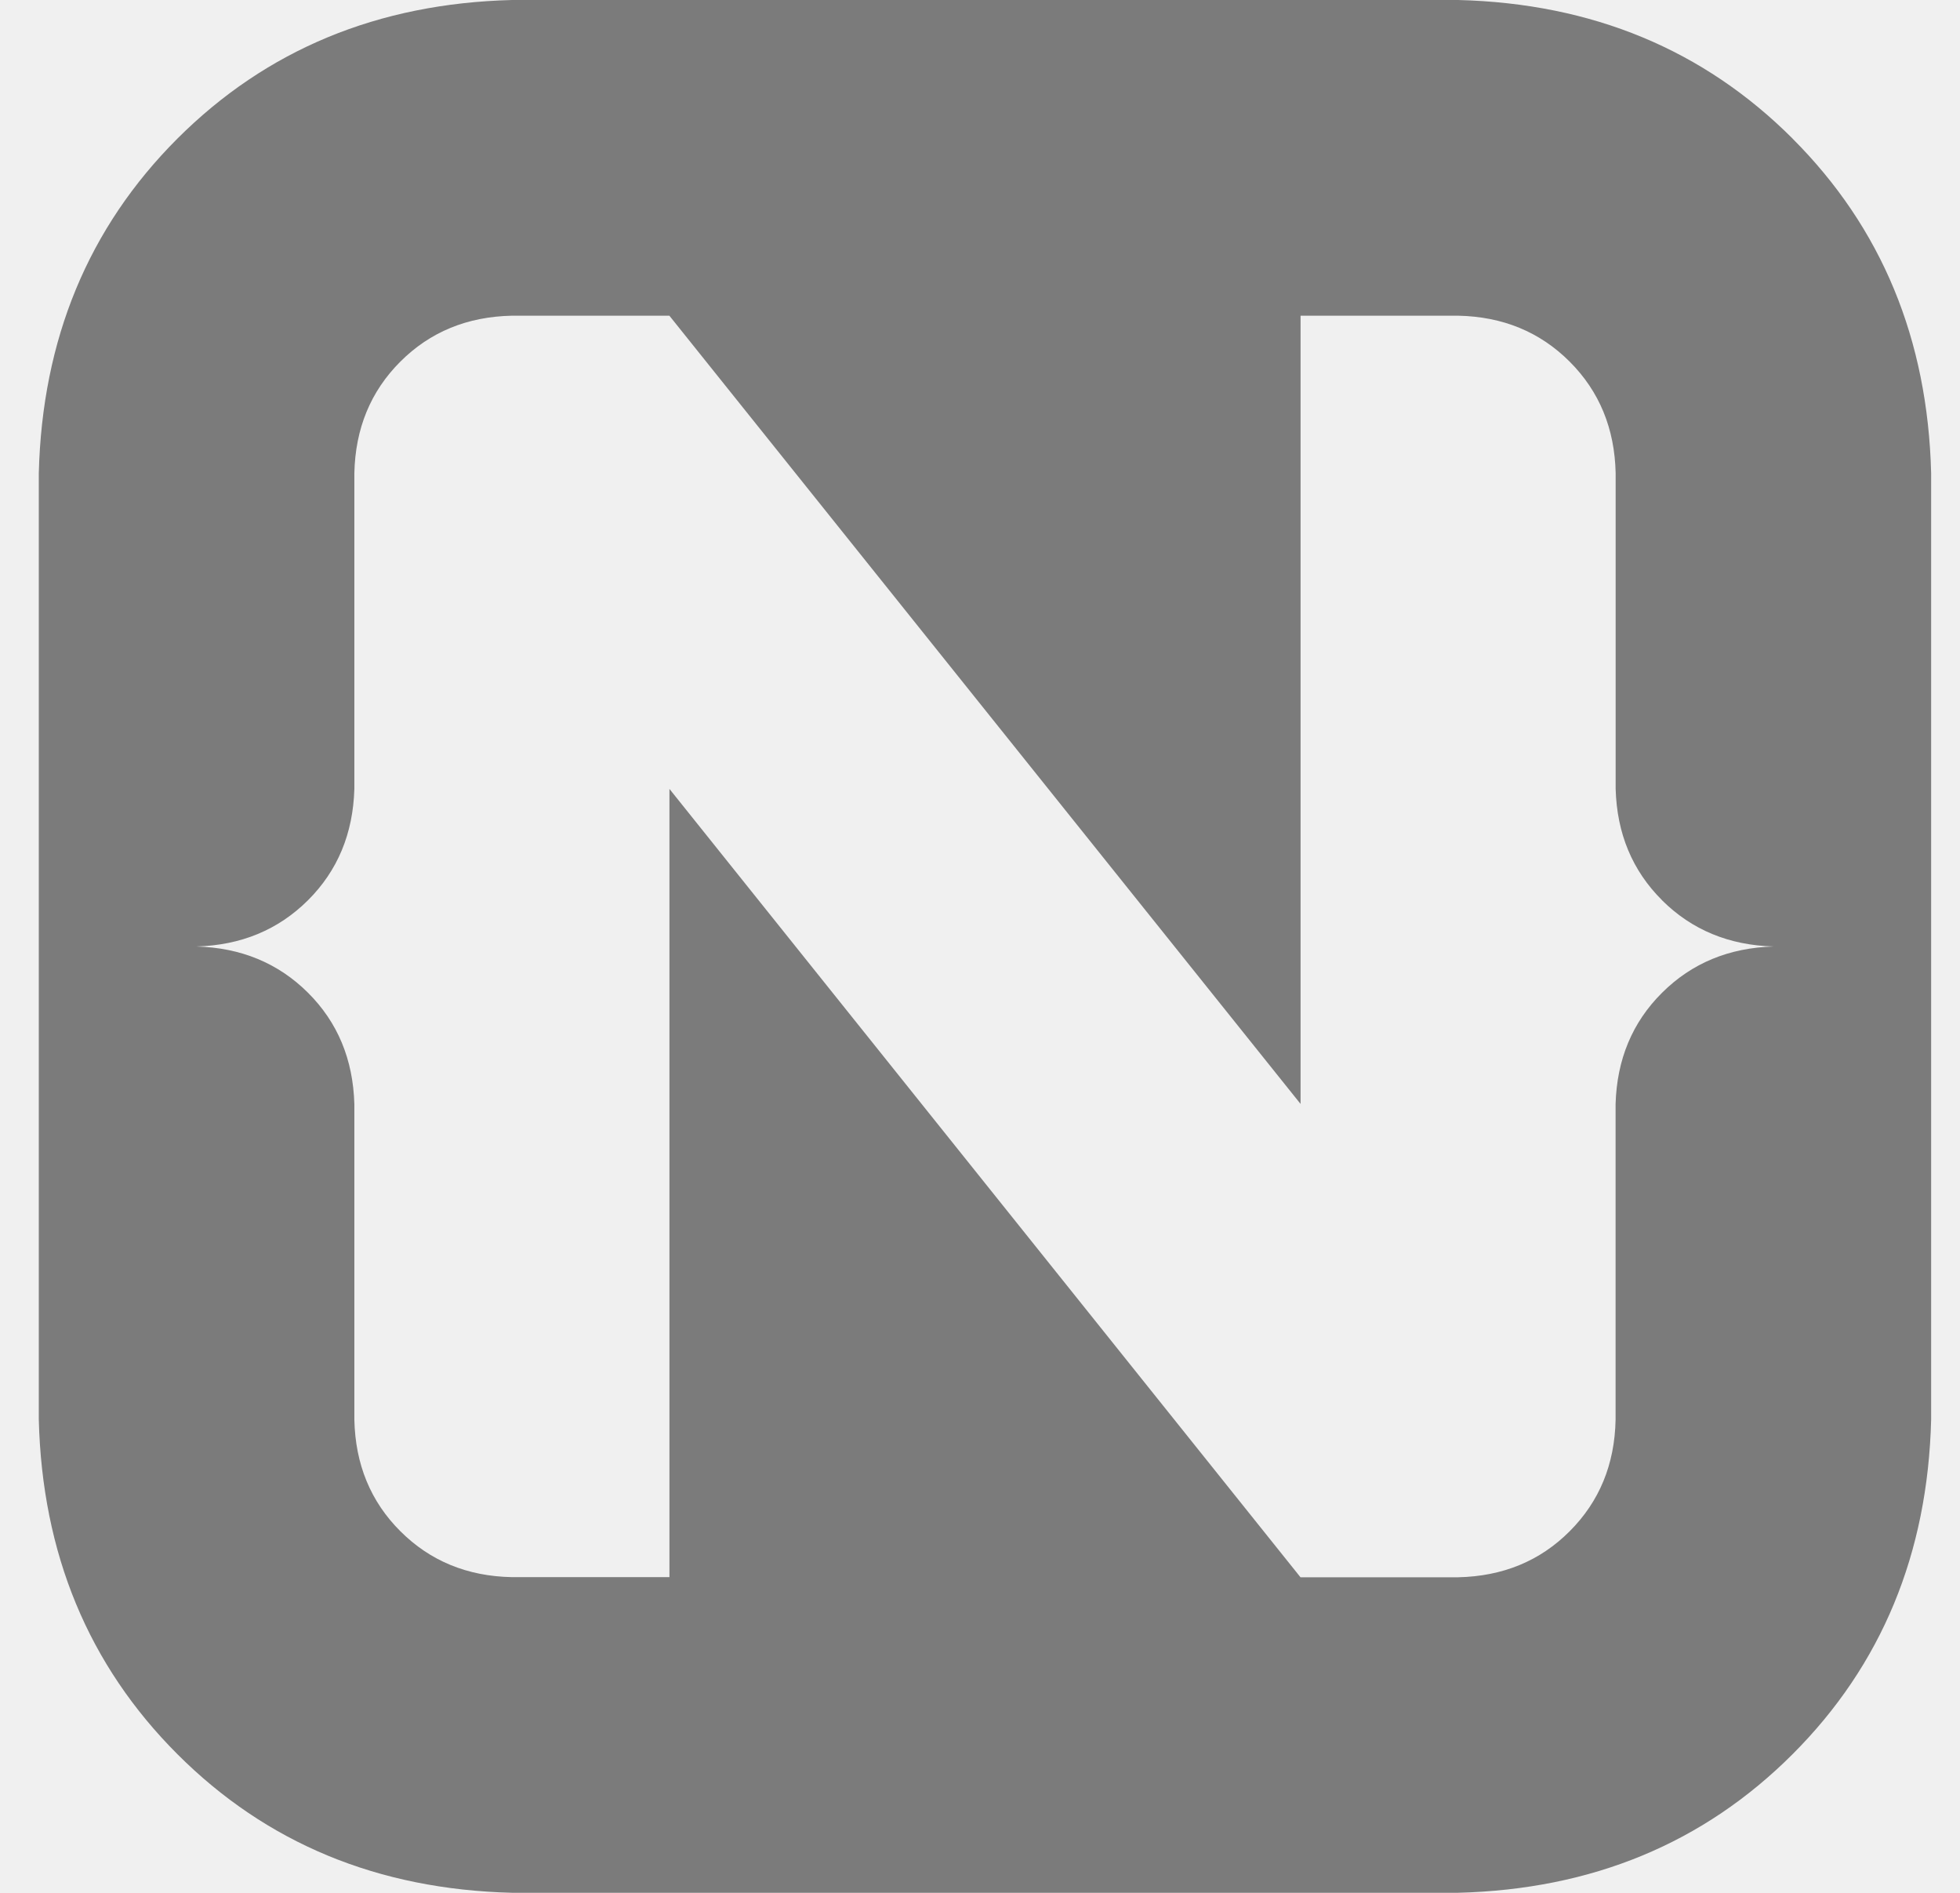
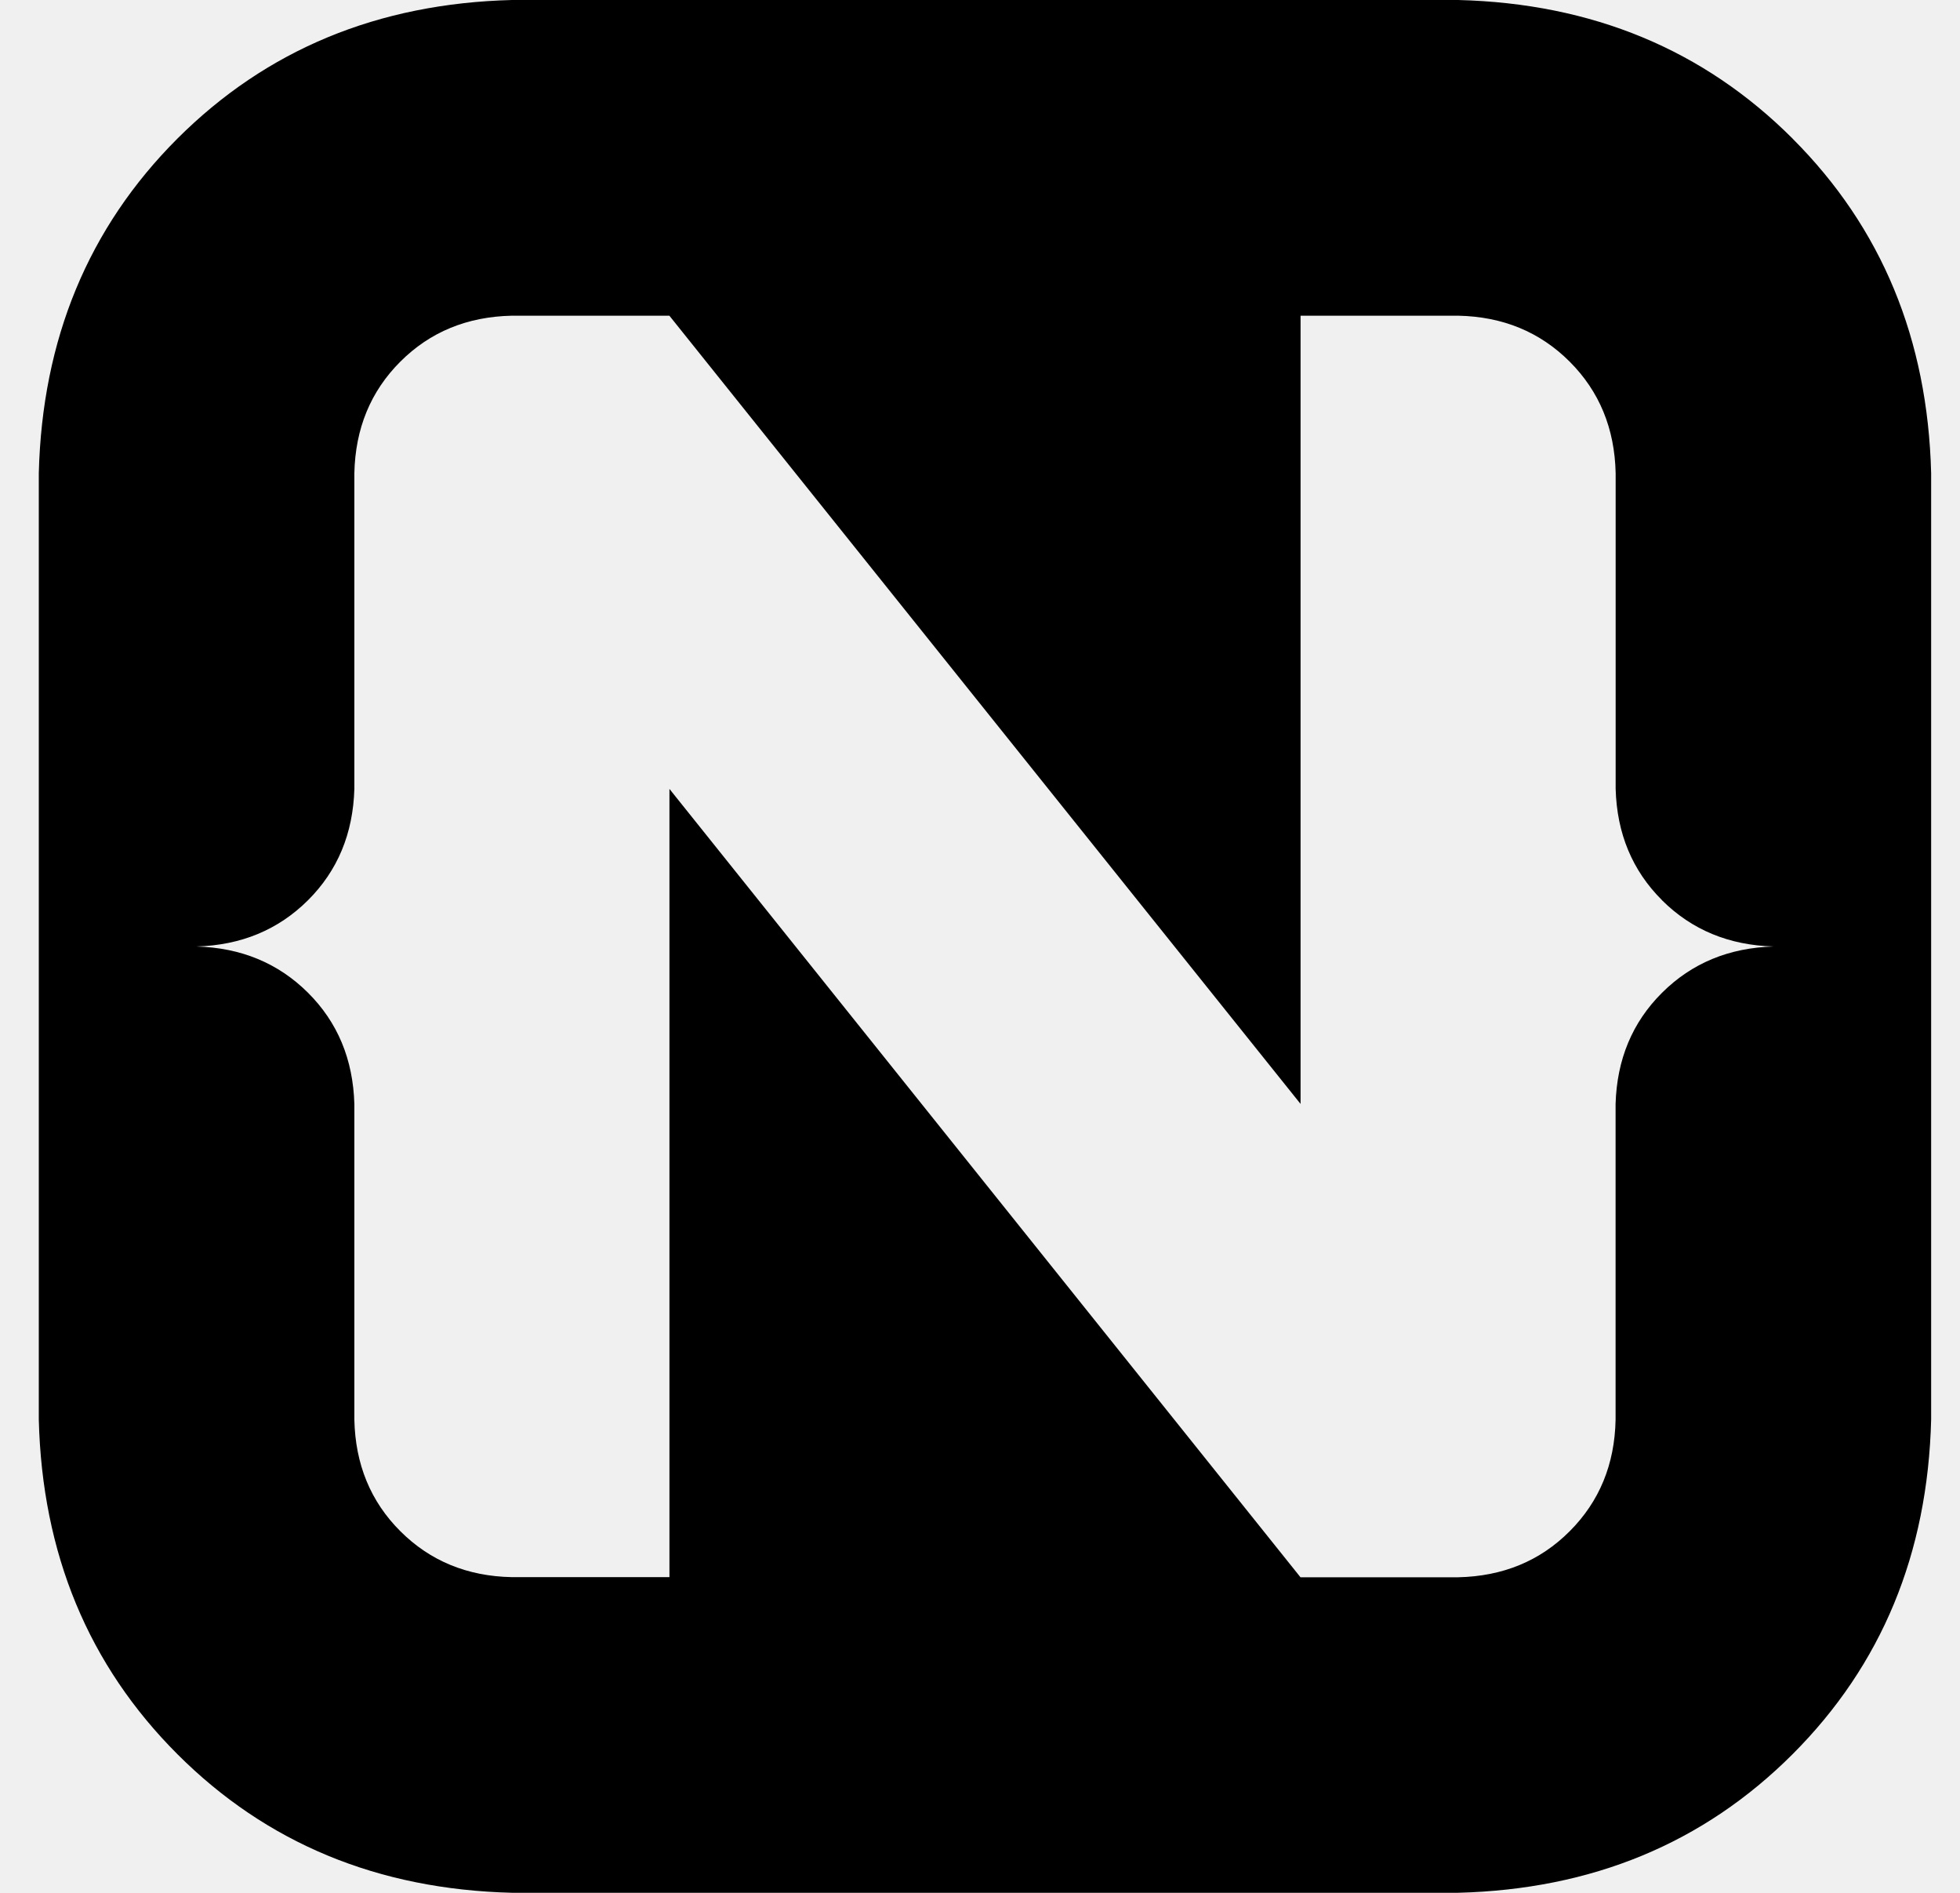
<svg xmlns="http://www.w3.org/2000/svg" width="29" height="28" fill="none">
  <g clip-path="url(#a)">
-     <path fill="#7B7B7B" d="M26.523 2.051c1.317 1.317 2 2.966 2.05 4.949v14c-.05 1.982-.733 3.632-2.05 4.949-1.317 1.317-2.967 2-4.95 2.05h-14c-1.982-.05-3.631-.733-4.948-2.05C1.308 24.632.624 22.982.574 21V7c.05-1.982.734-3.632 2.05-4.949C3.943.734 5.592.051 7.575 0h14c1.982.05 3.632.734 4.949 2.051Zm-1.931 11.266c-.44-.438-.669-.987-.687-1.648V7c-.014-.66-.241-1.211-.68-1.65-.44-.44-.99-.667-1.652-.68h-2.33V16.33L9.904 4.67H7.574c-.661.014-1.211.24-1.651.68-.44.44-.666.99-.68 1.65v4.67c-.019.66-.247 1.21-.687 1.648-.44.437-.99.665-1.65.683.66.018 1.21.246 1.65.683.44.438.668.987.687 1.648V21c.014.66.24 1.211.68 1.65.44.44.99.667 1.65.68h2.332V11.67l9.337 11.662h2.331c.661-.014 1.212-.24 1.651-.68.44-.44.667-.99.68-1.65v-4.67c.019-.66.248-1.21.688-1.647.44-.438.99-.665 1.65-.684-.66-.018-1.21-.246-1.65-.683Z" />
+     <path fill="currentColor" d="M26.523 2.051c1.317 1.317 2 2.966 2.05 4.949v14c-.05 1.982-.733 3.632-2.05 4.949-1.317 1.317-2.967 2-4.95 2.05h-14c-1.982-.05-3.631-.733-4.948-2.05C1.308 24.632.624 22.982.574 21V7c.05-1.982.734-3.632 2.05-4.949C3.943.734 5.592.051 7.575 0h14c1.982.05 3.632.734 4.949 2.051Zm-1.931 11.266c-.44-.438-.669-.987-.687-1.648V7c-.014-.66-.241-1.211-.68-1.65-.44-.44-.99-.667-1.652-.68h-2.33V16.33L9.904 4.67H7.574c-.661.014-1.211.24-1.651.68-.44.44-.666.99-.68 1.65v4.67c-.019.66-.247 1.21-.687 1.648-.44.437-.99.665-1.65.683.66.018 1.21.246 1.65.683.44.438.668.987.687 1.648V21c.014.66.24 1.211.68 1.65.44.44.99.667 1.65.68h2.332V11.67l9.337 11.662h2.331c.661-.014 1.212-.24 1.651-.68.44-.44.667-.99.68-1.65v-4.67c.019-.66.248-1.21.688-1.647.44-.438.99-.665 1.65-.684-.66-.018-1.21-.246-1.65-.683Z" />
  </g>
  <defs>
    <clipPath id="a">
      <path fill="#fff" d="M.574 0h28v28h-28z" />
    </clipPath>
  </defs>
</svg>
